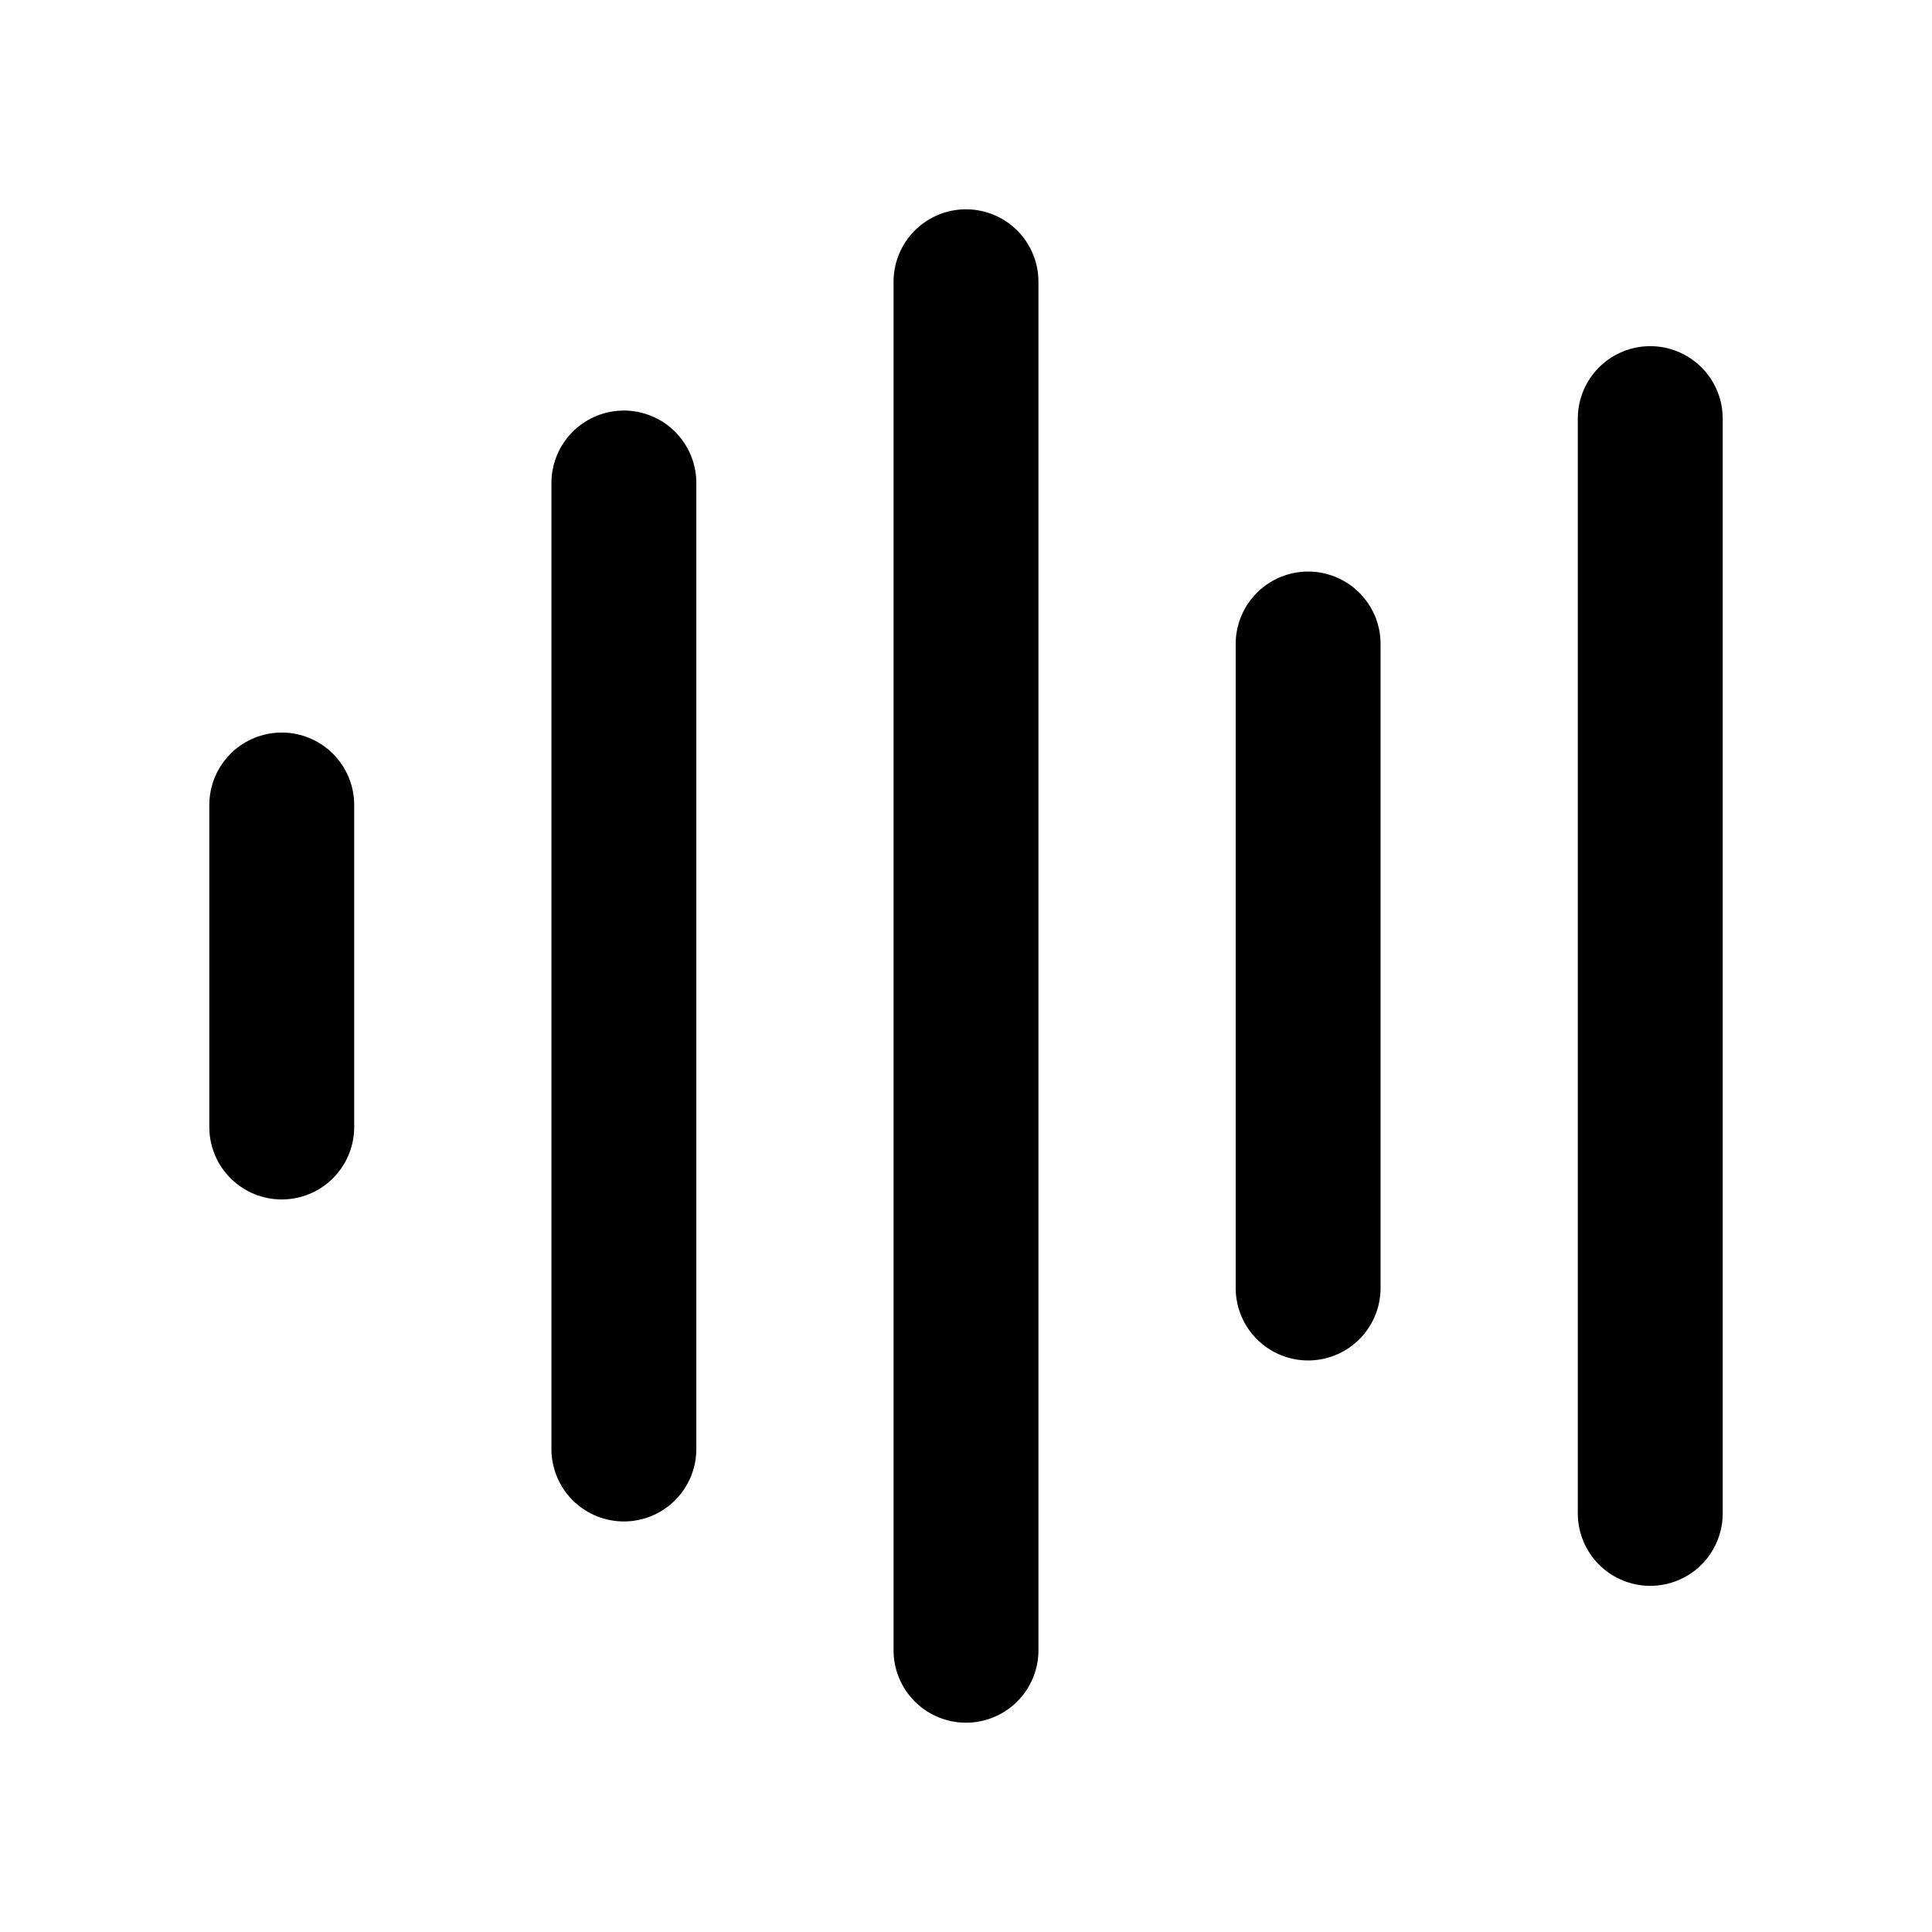
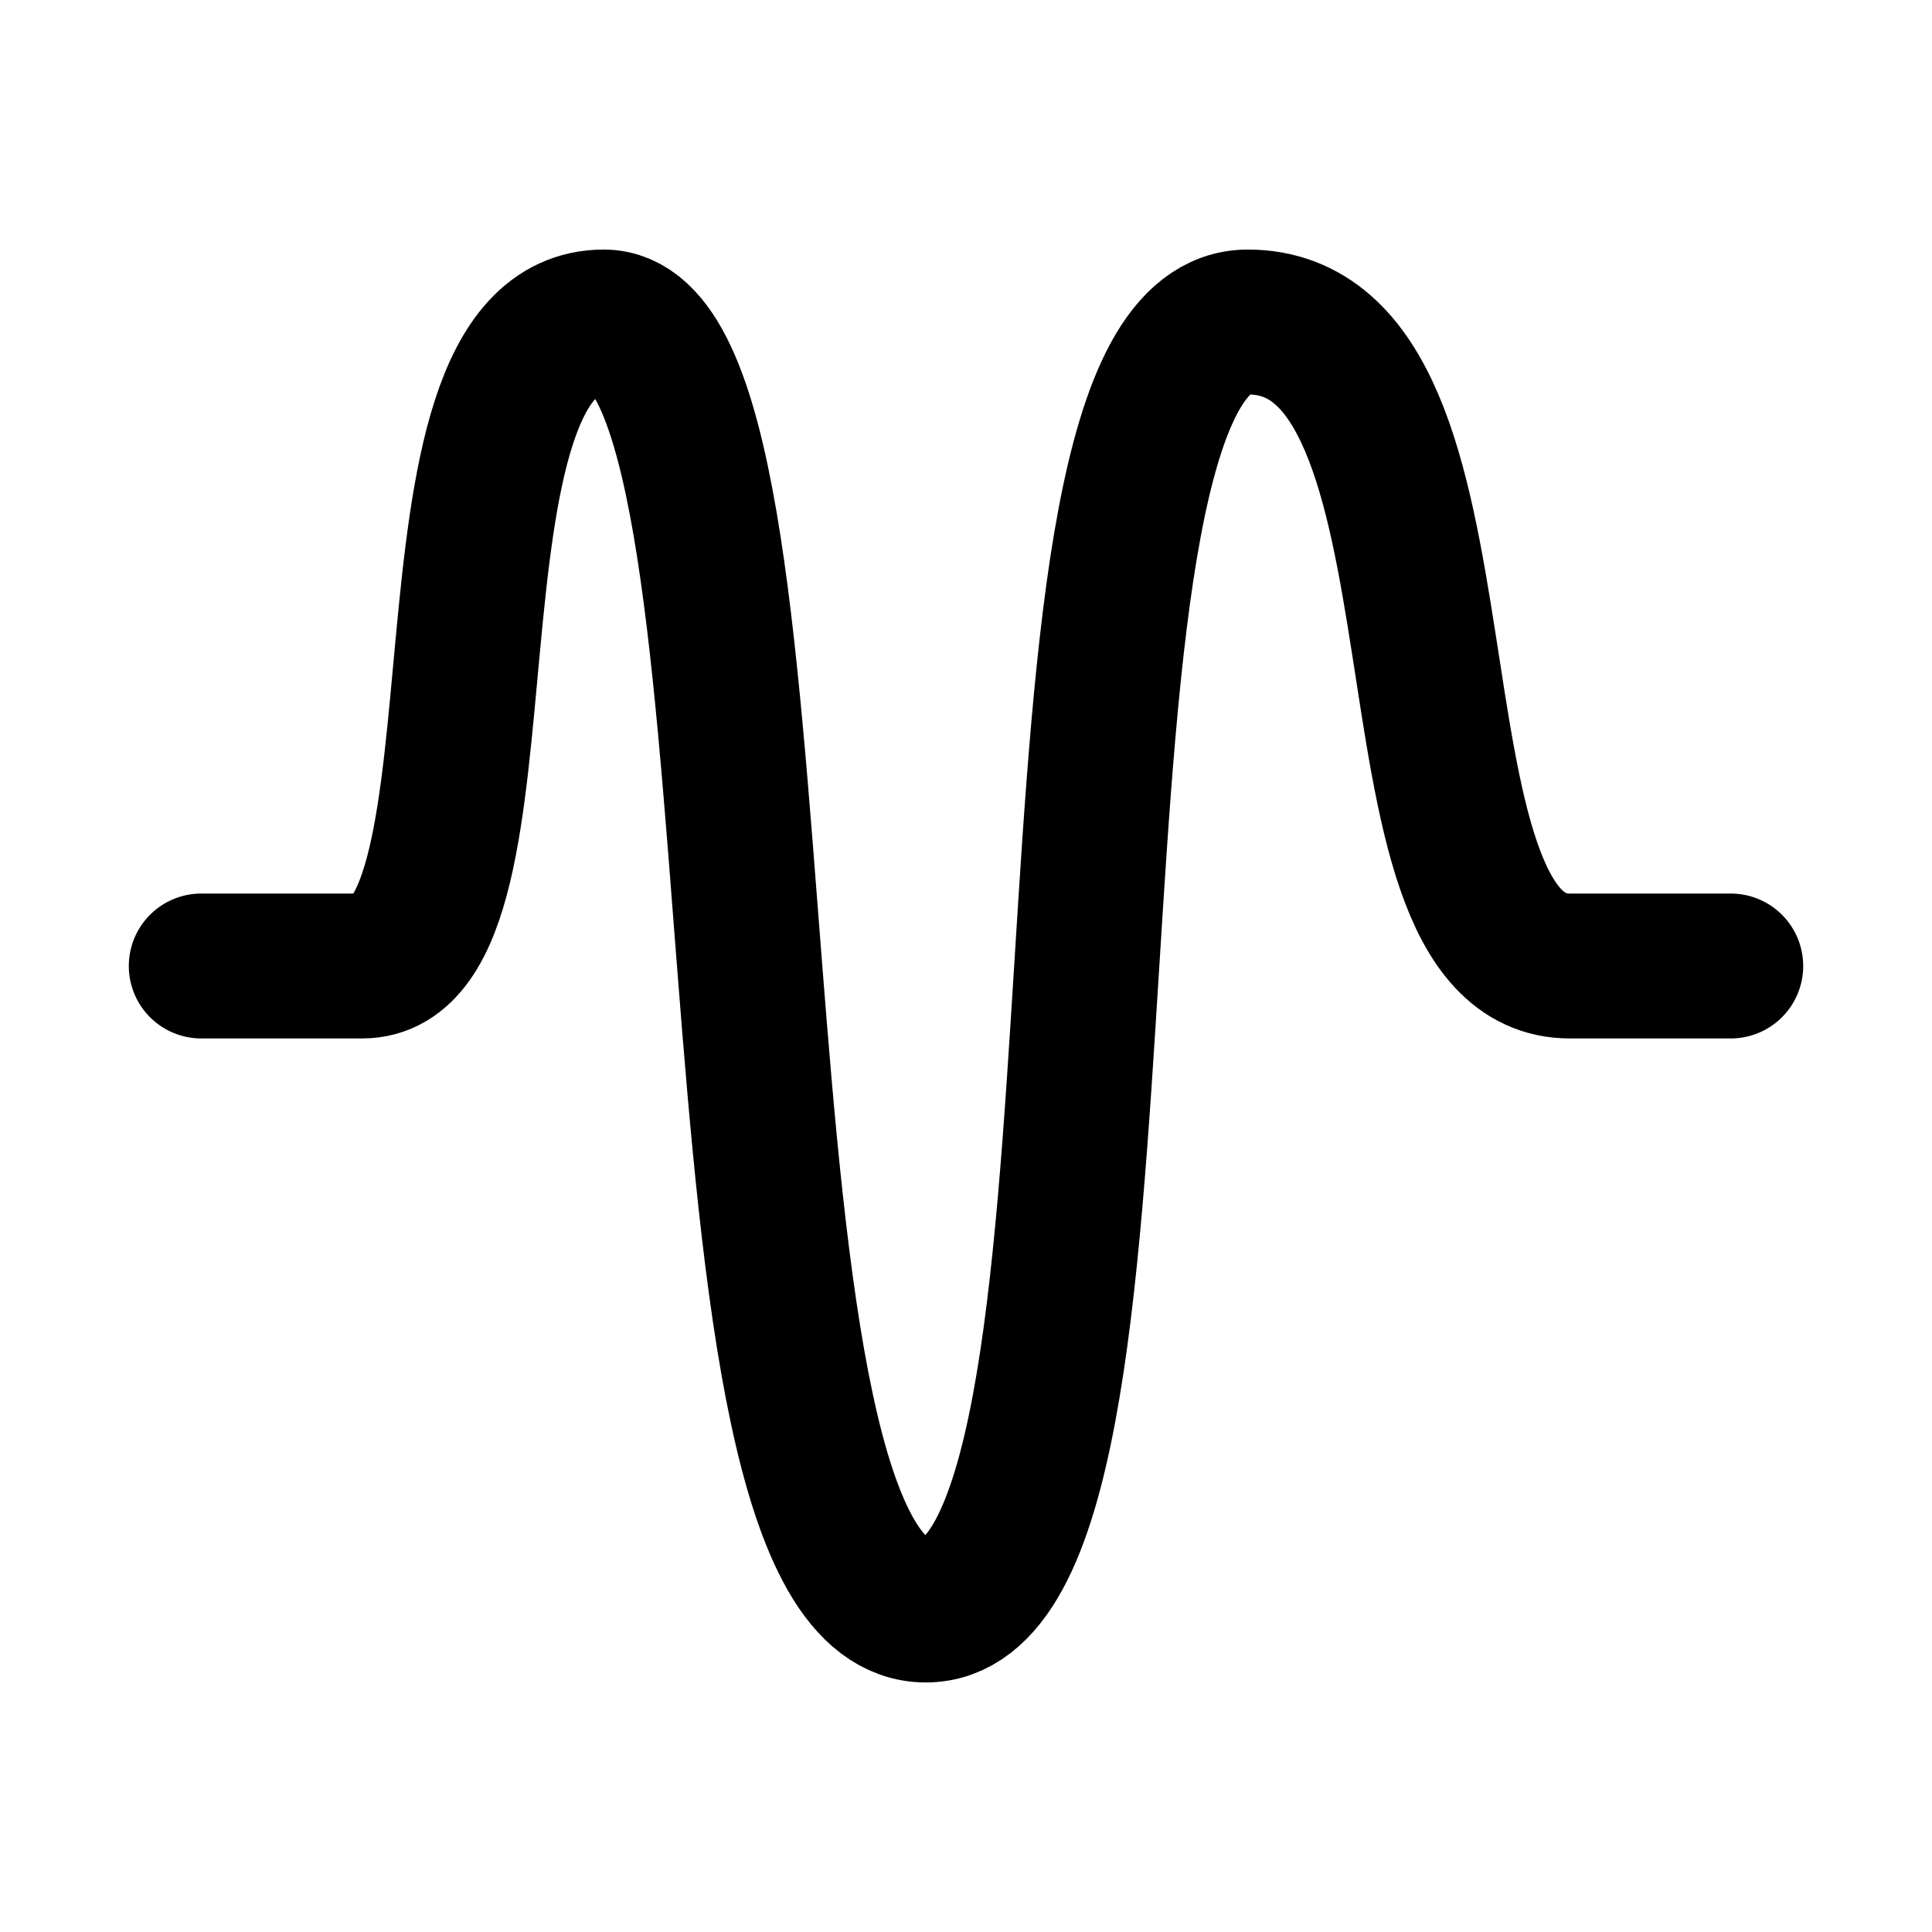
<svg xmlns="http://www.w3.org/2000/svg" width="24" height="24" viewBox="0 0 24 24" fill="none" stroke="currentColor" stroke-width="1.8" stroke-linecap="round" stroke-linejoin="round">
-   <path d="M3.5 10v4M7.75 6v12M12 3.5v17M16.25 8v8M20.5 5.2v13.6" />
+   <path d="M2.5 12h2c2 0 .5-8 3-8s1 16 4 16 1-16 4-16 1.5 8 4 8h2" />
</svg>
